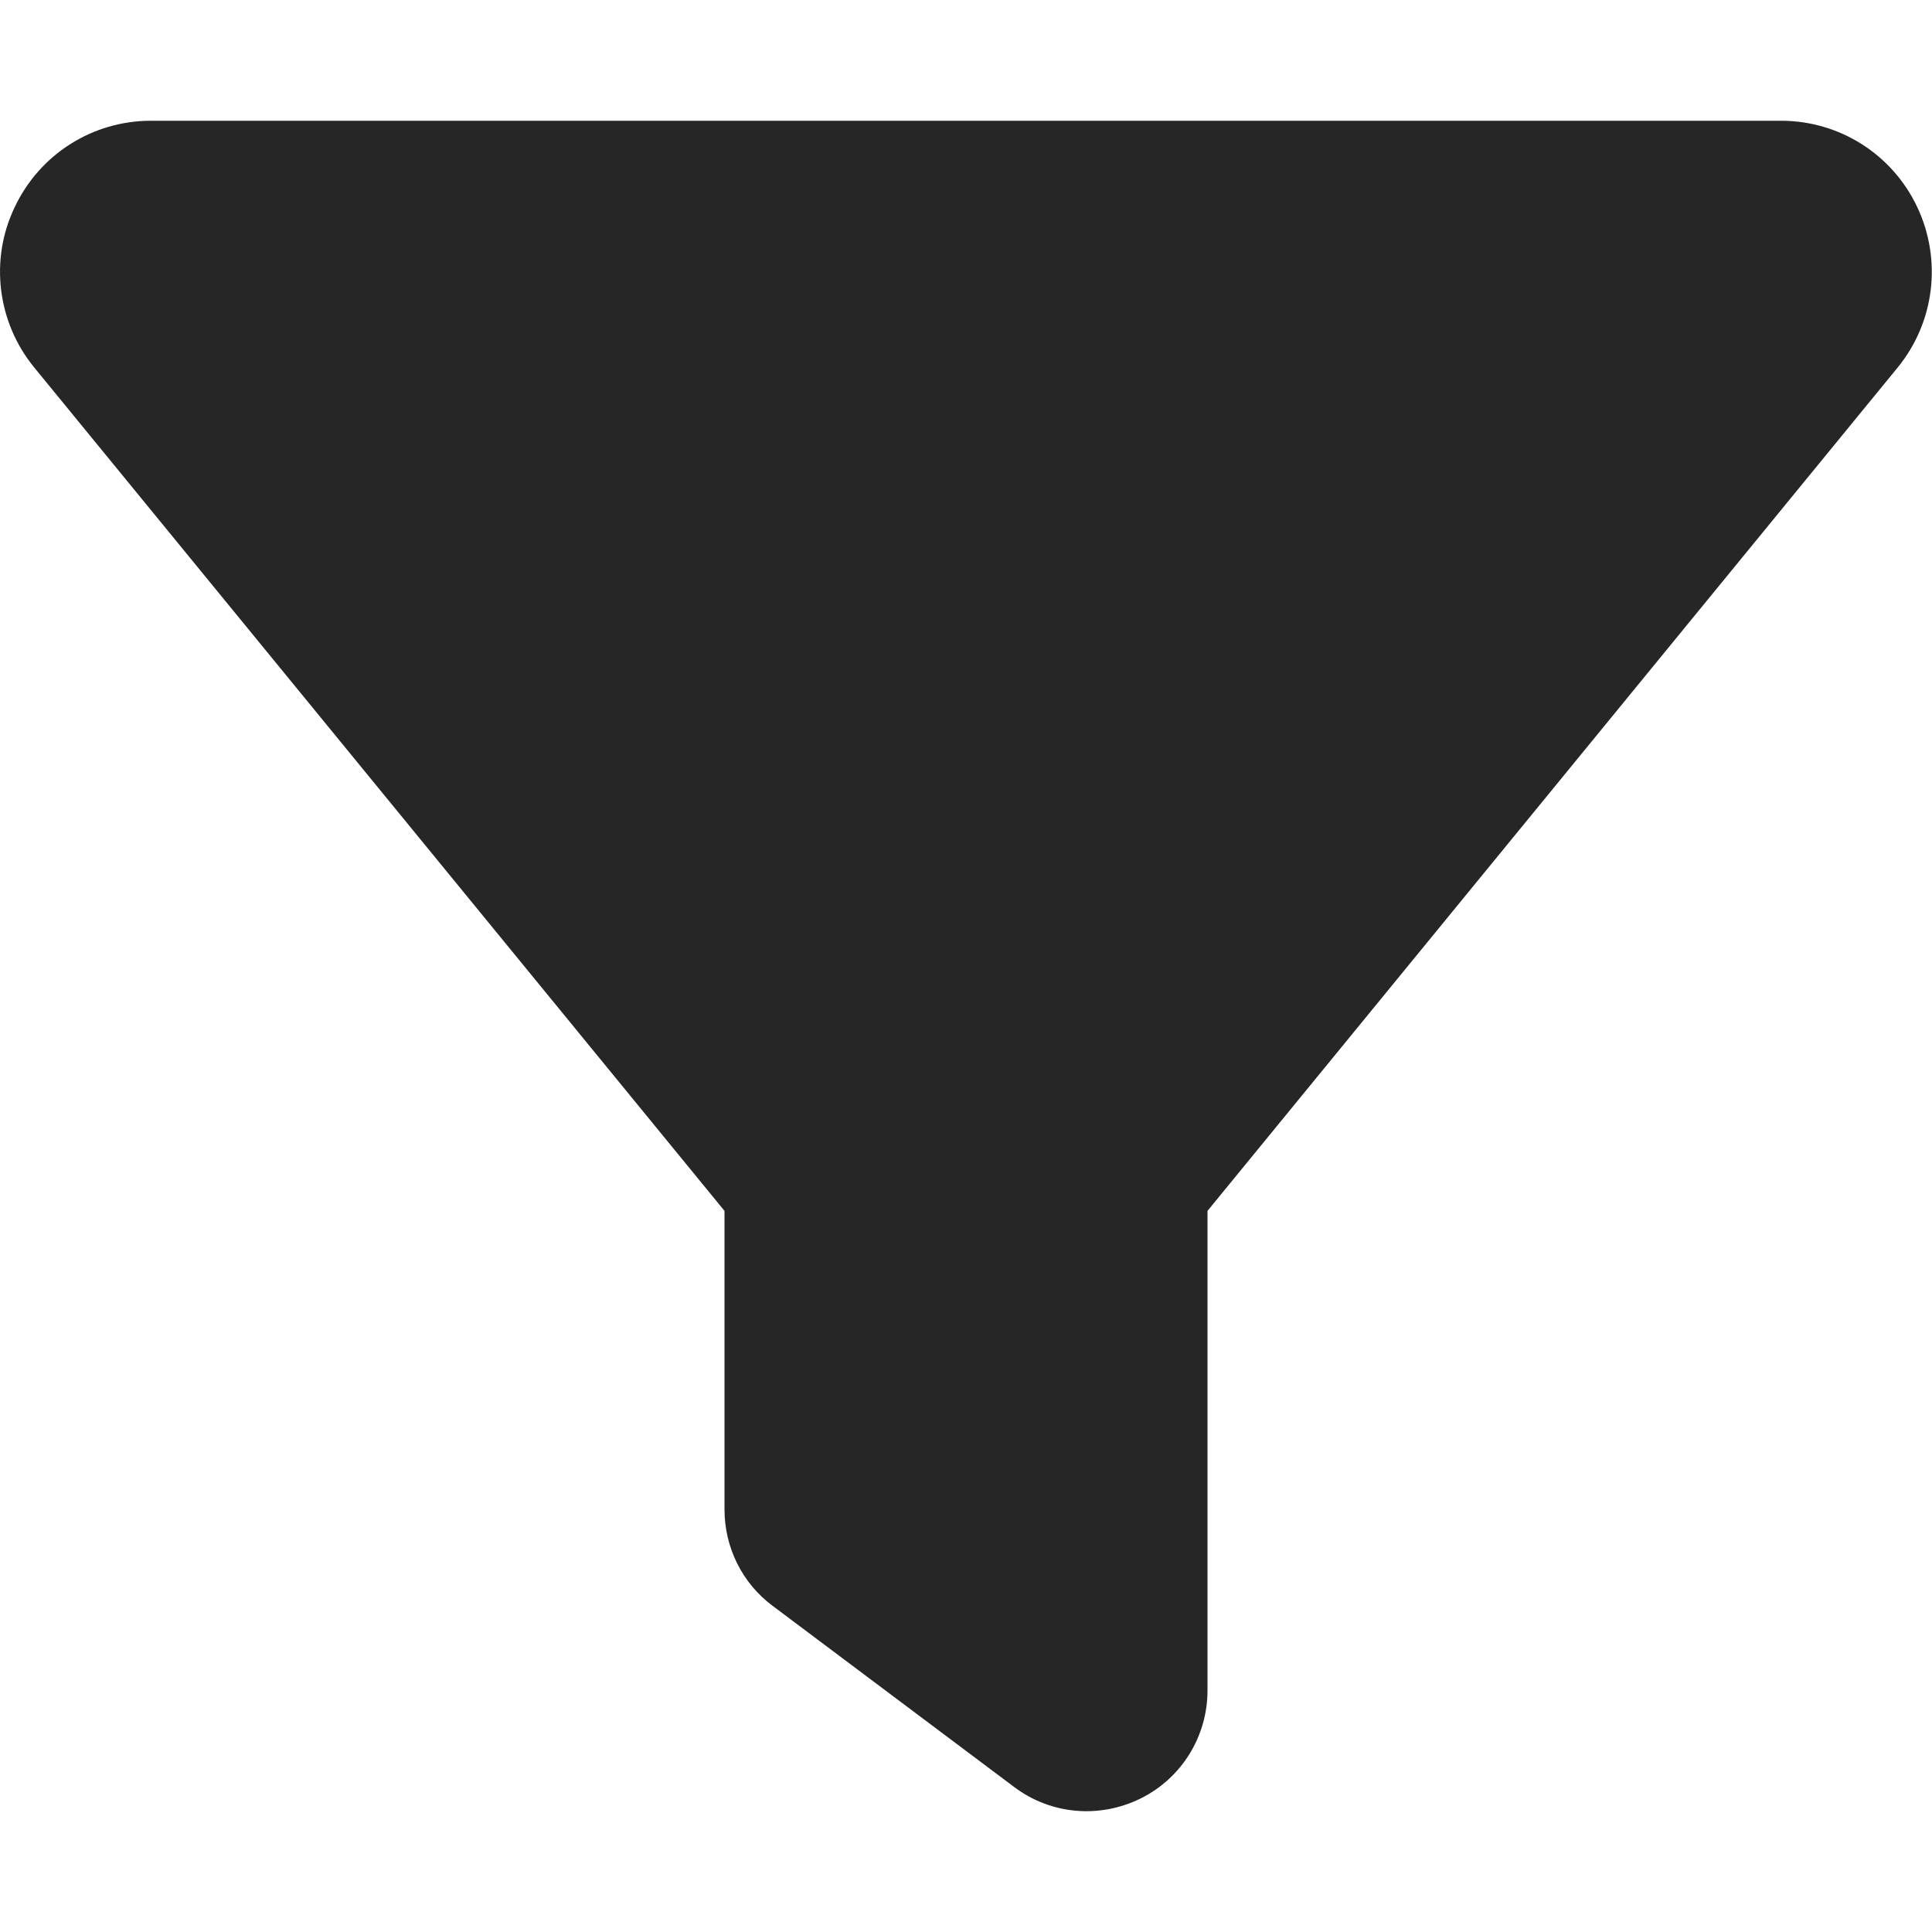
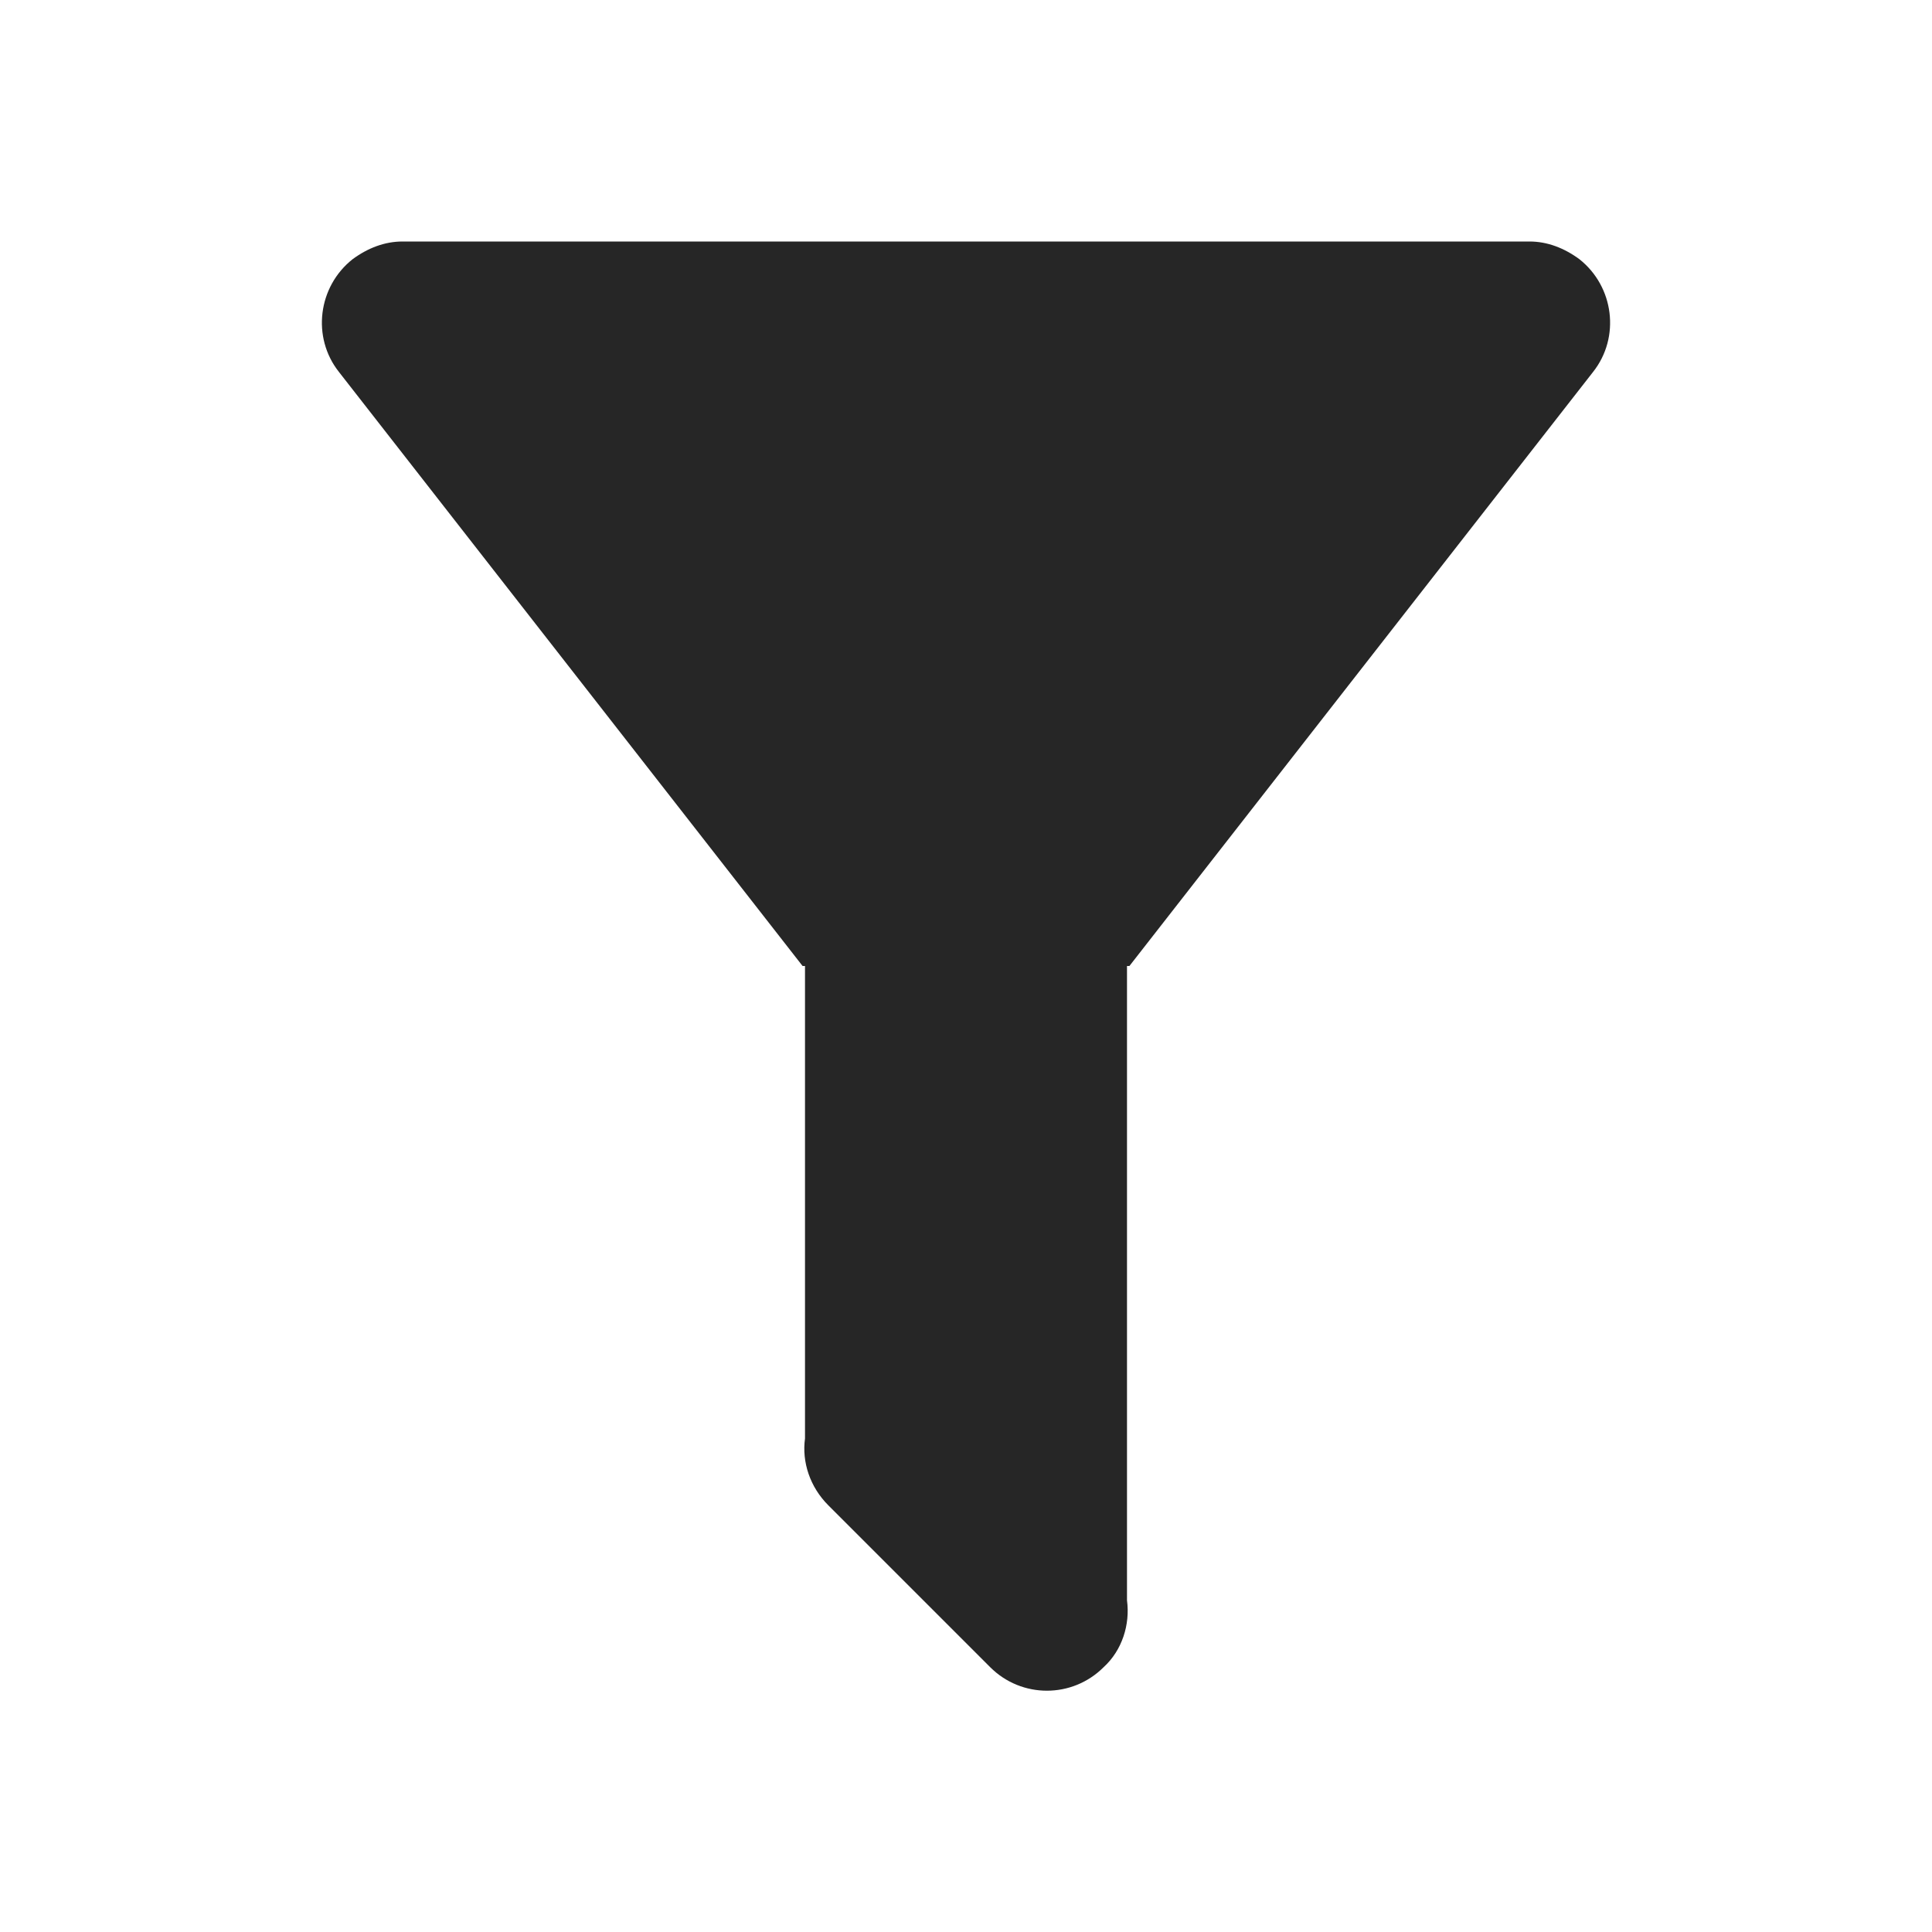
- <svg xmlns="http://www.w3.org/2000/svg" viewBox="0 0 512 512">
-   <path fill="#262626" d="M3.9 54.9C10.5 40.9 24.5 32 40 32H472c15.5 0 29.5 8.9 36.1 22.9s4.6 30.5-5.2 42.5L320 320.9V448c0 12.1-6.8 23.2-17.7 28.6s-23.8 4.3-33.5-3l-64-48c-8.1-6-12.8-15.5-12.8-25.6V320.9L9 97.3C-.7 85.4-2.8 68.8 3.9 54.9z" />
+ <svg xmlns="http://www.w3.org/2000/svg" viewBox="0 0 24 24">
+   <path fill="#262626" d="M14,12V19.88C14.04,20.18 13.94,20.5 13.71,20.71C13.32,21.1 12.69,21.1 12.3,20.71L10.29,18.7C10.06,18.47 9.96,18.16 10,17.87V12H9.97L4.21,4.62C3.87,4.19 3.95,3.56 4.38,3.22C4.57,3.08 4.78,3 5,3V3H19V3C19.22,3 19.43,3.08 19.62,3.22C20.05,3.56 20.13,4.19 19.79,4.62L14.03,12H14Z" />
</svg>
